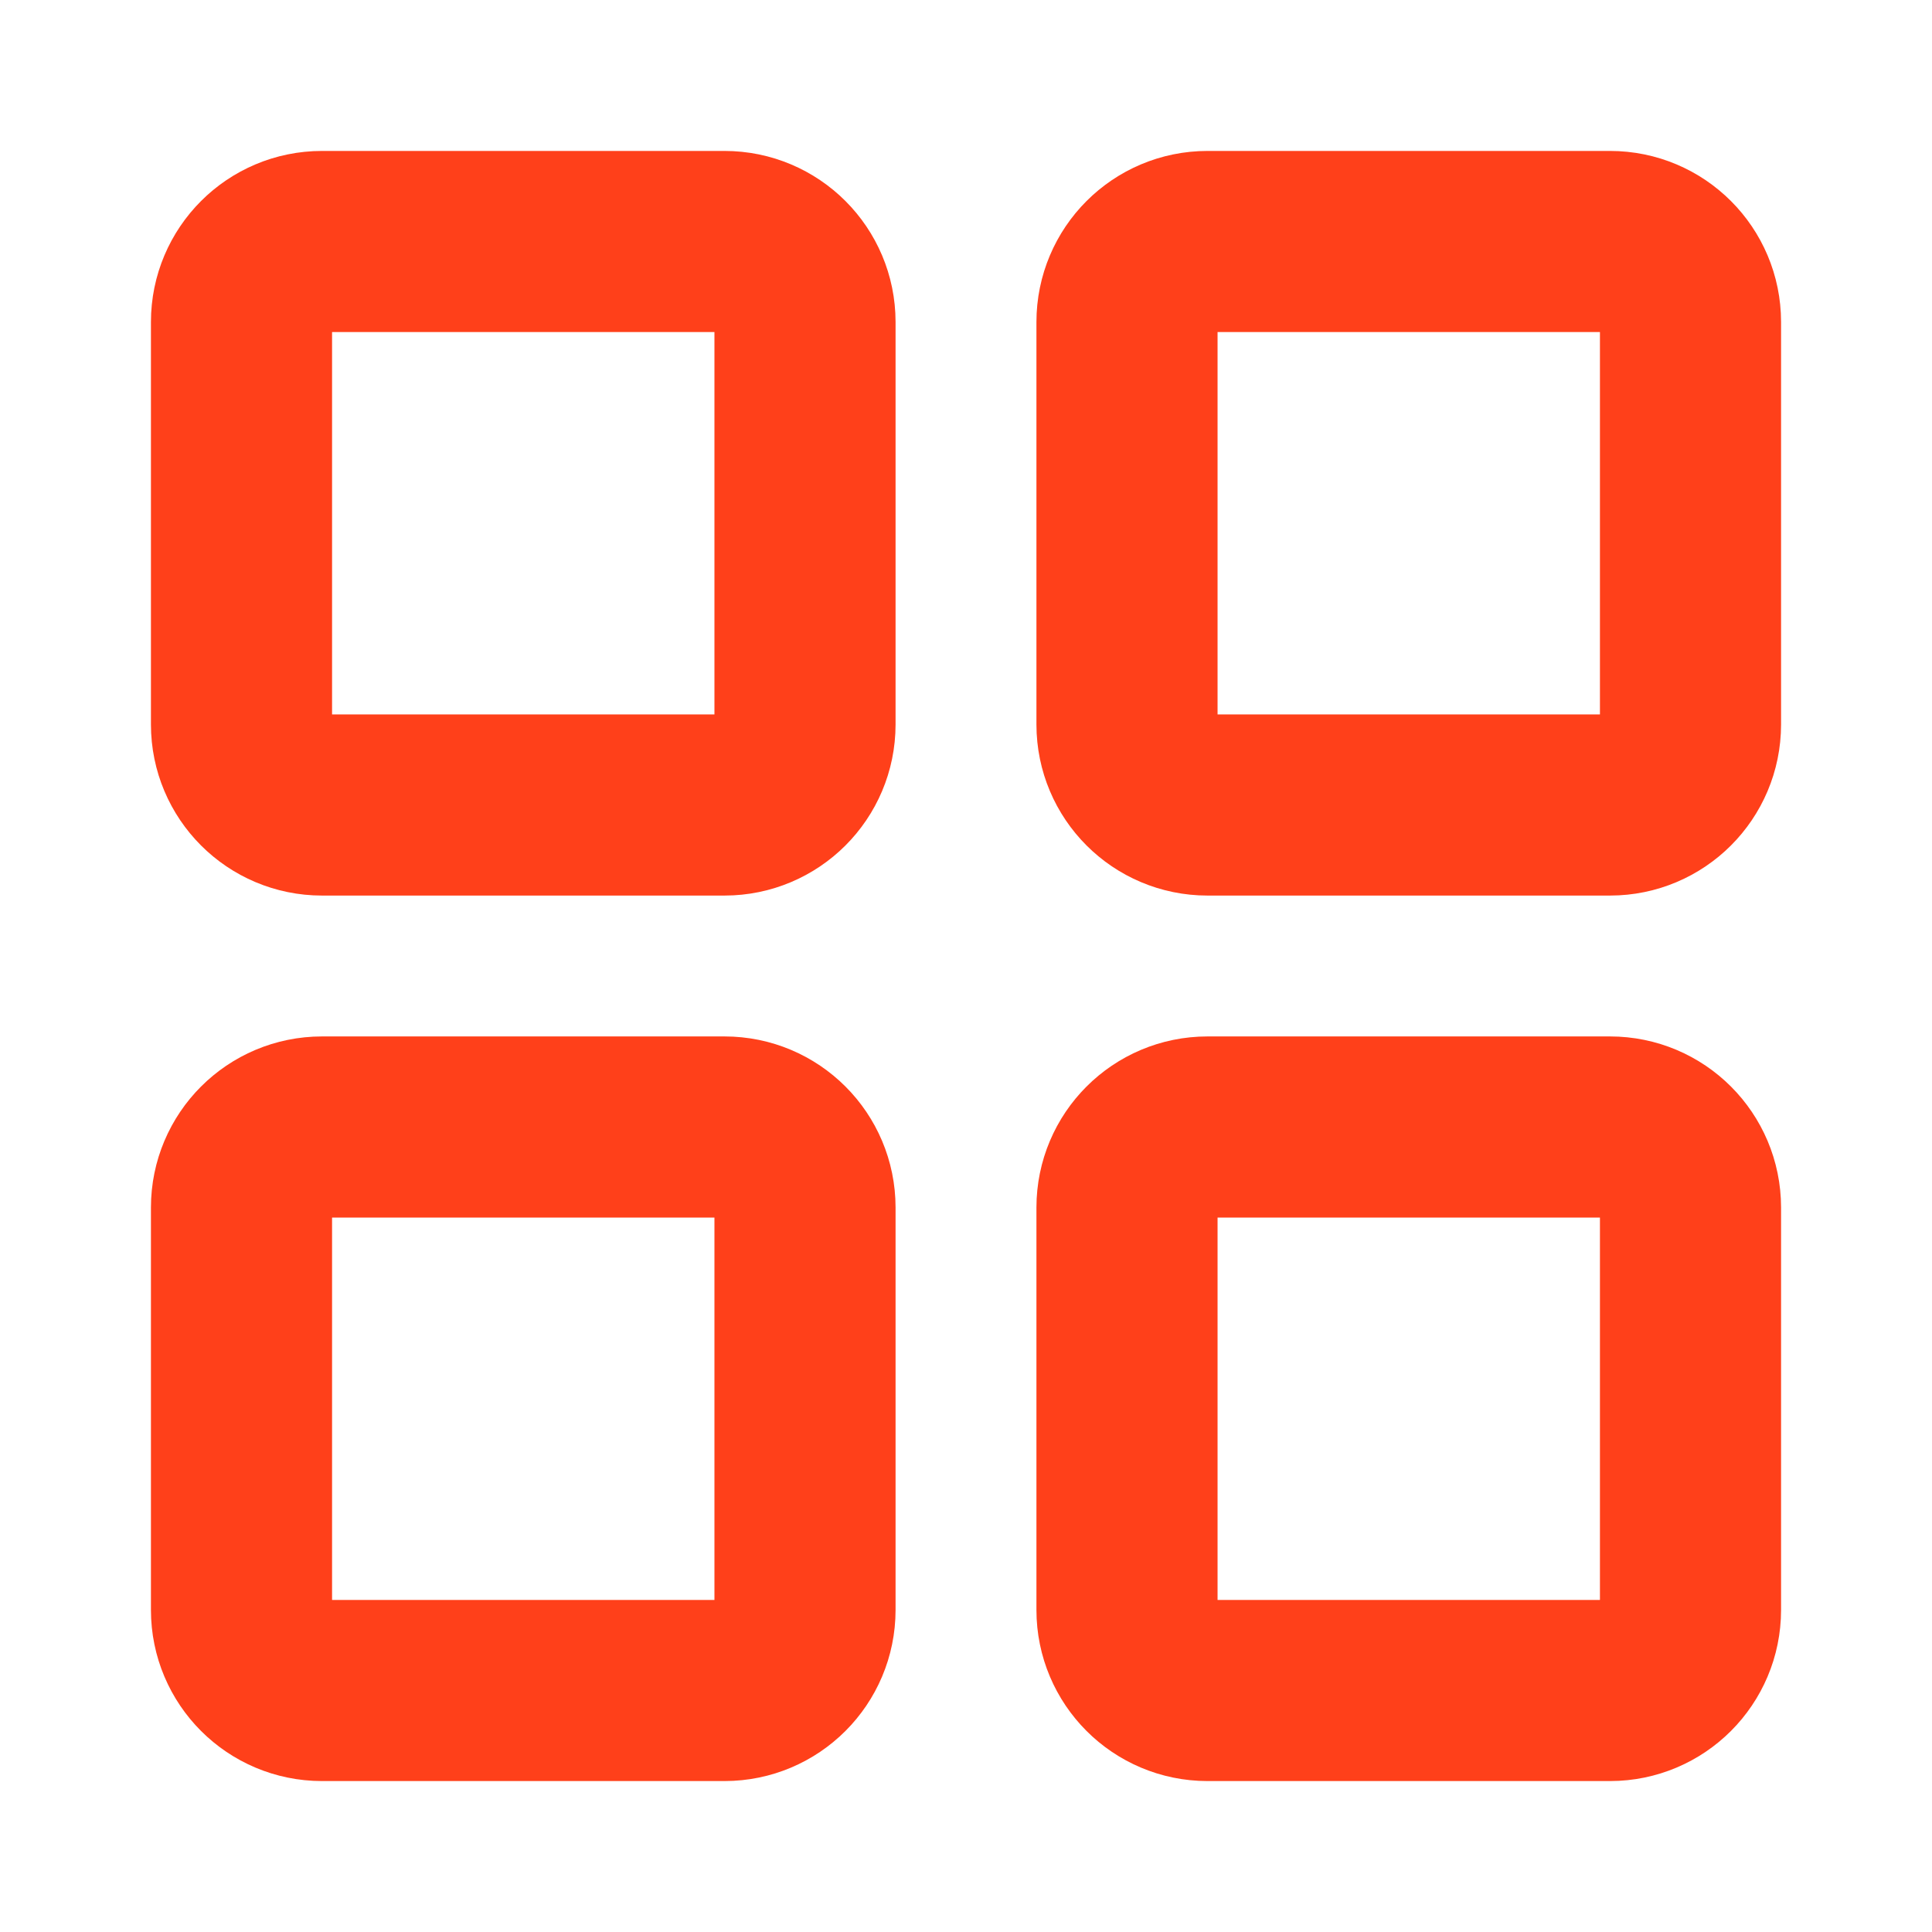
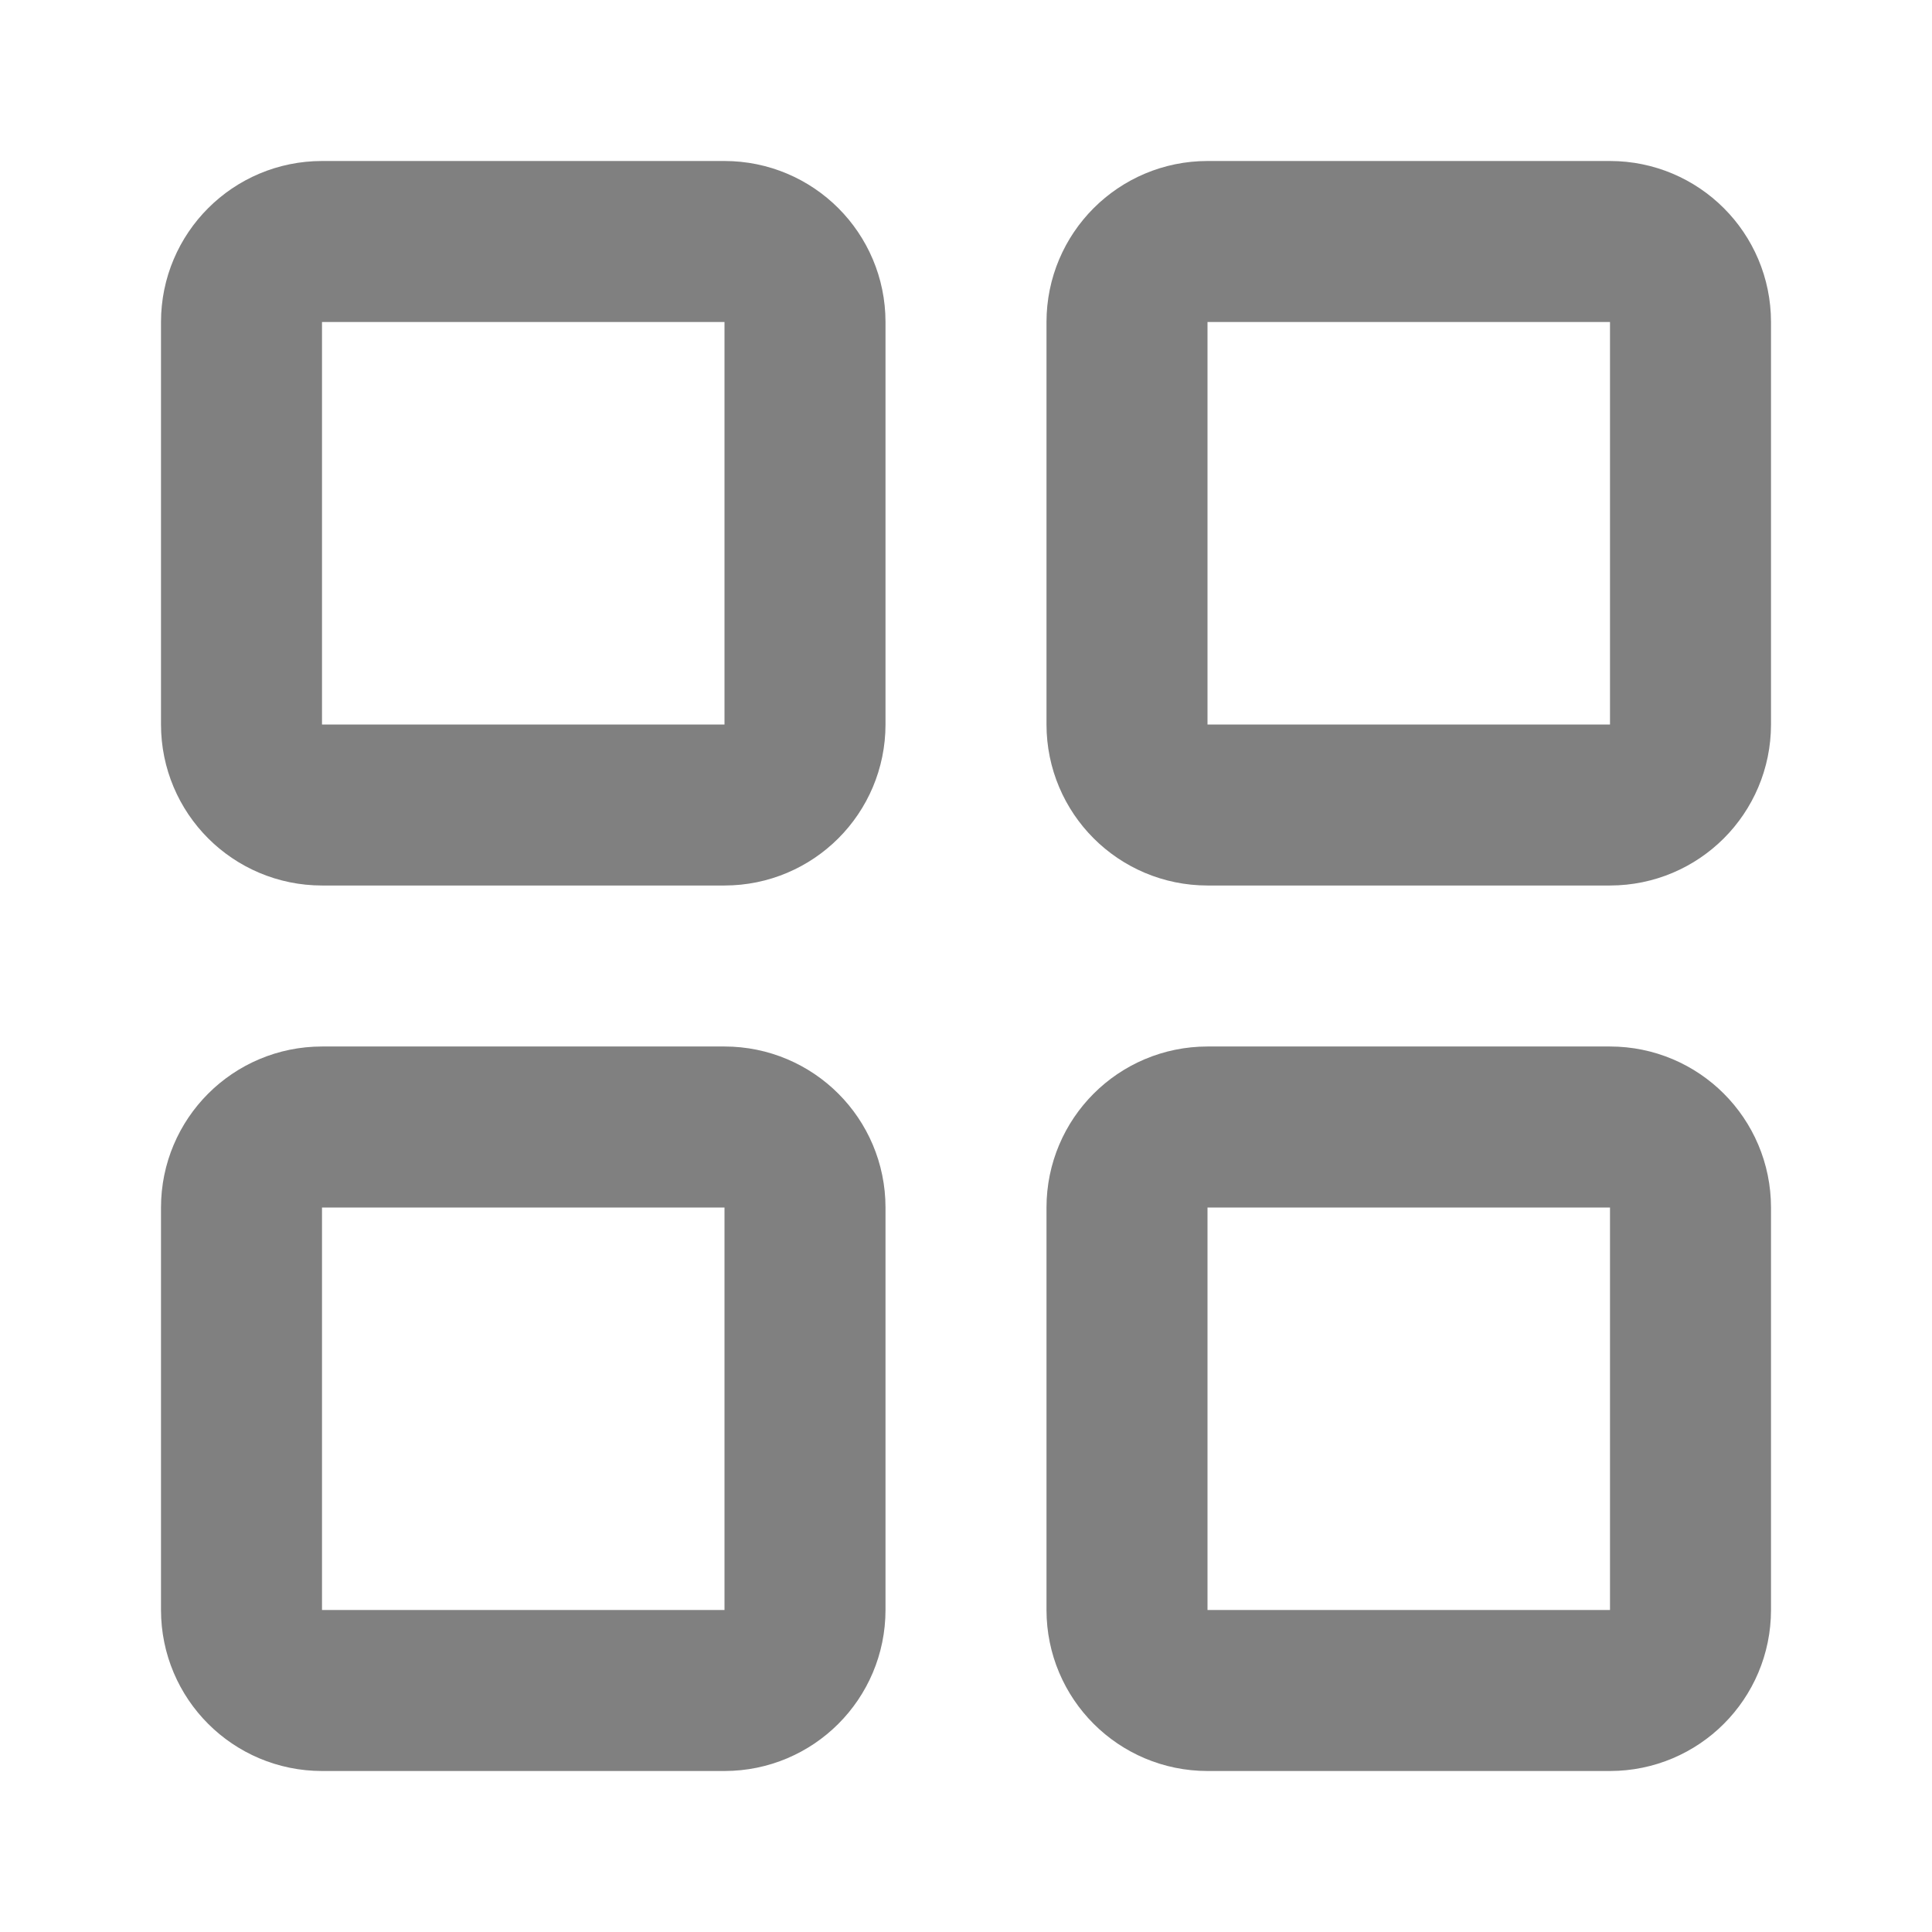
- <svg xmlns="http://www.w3.org/2000/svg" width="24" height="24" viewBox="0 0 24 24" fill="none" stroke="#ff401a" stroke-width="2.25" stroke-linecap="round" stroke-linejoin="round" class="lucide lucide-layout-grid" aria-hidden="true">
+ <svg xmlns="http://www.w3.org/2000/svg" width="24" height="24" viewBox="0 0 24 24" fill="none" stroke="#808080" stroke-width="2" stroke-linecap="round" stroke-linejoin="round" class="lucide lucide-layout-grid" aria-hidden="true">
  <rect width="7" height="7" x="3" y="3" rx="1" />
  <rect width="7" height="7" x="14" y="3" rx="1" />
  <rect width="7" height="7" x="14" y="14" rx="1" />
  <rect width="7" height="7" x="3" y="14" rx="1" />
</svg>
